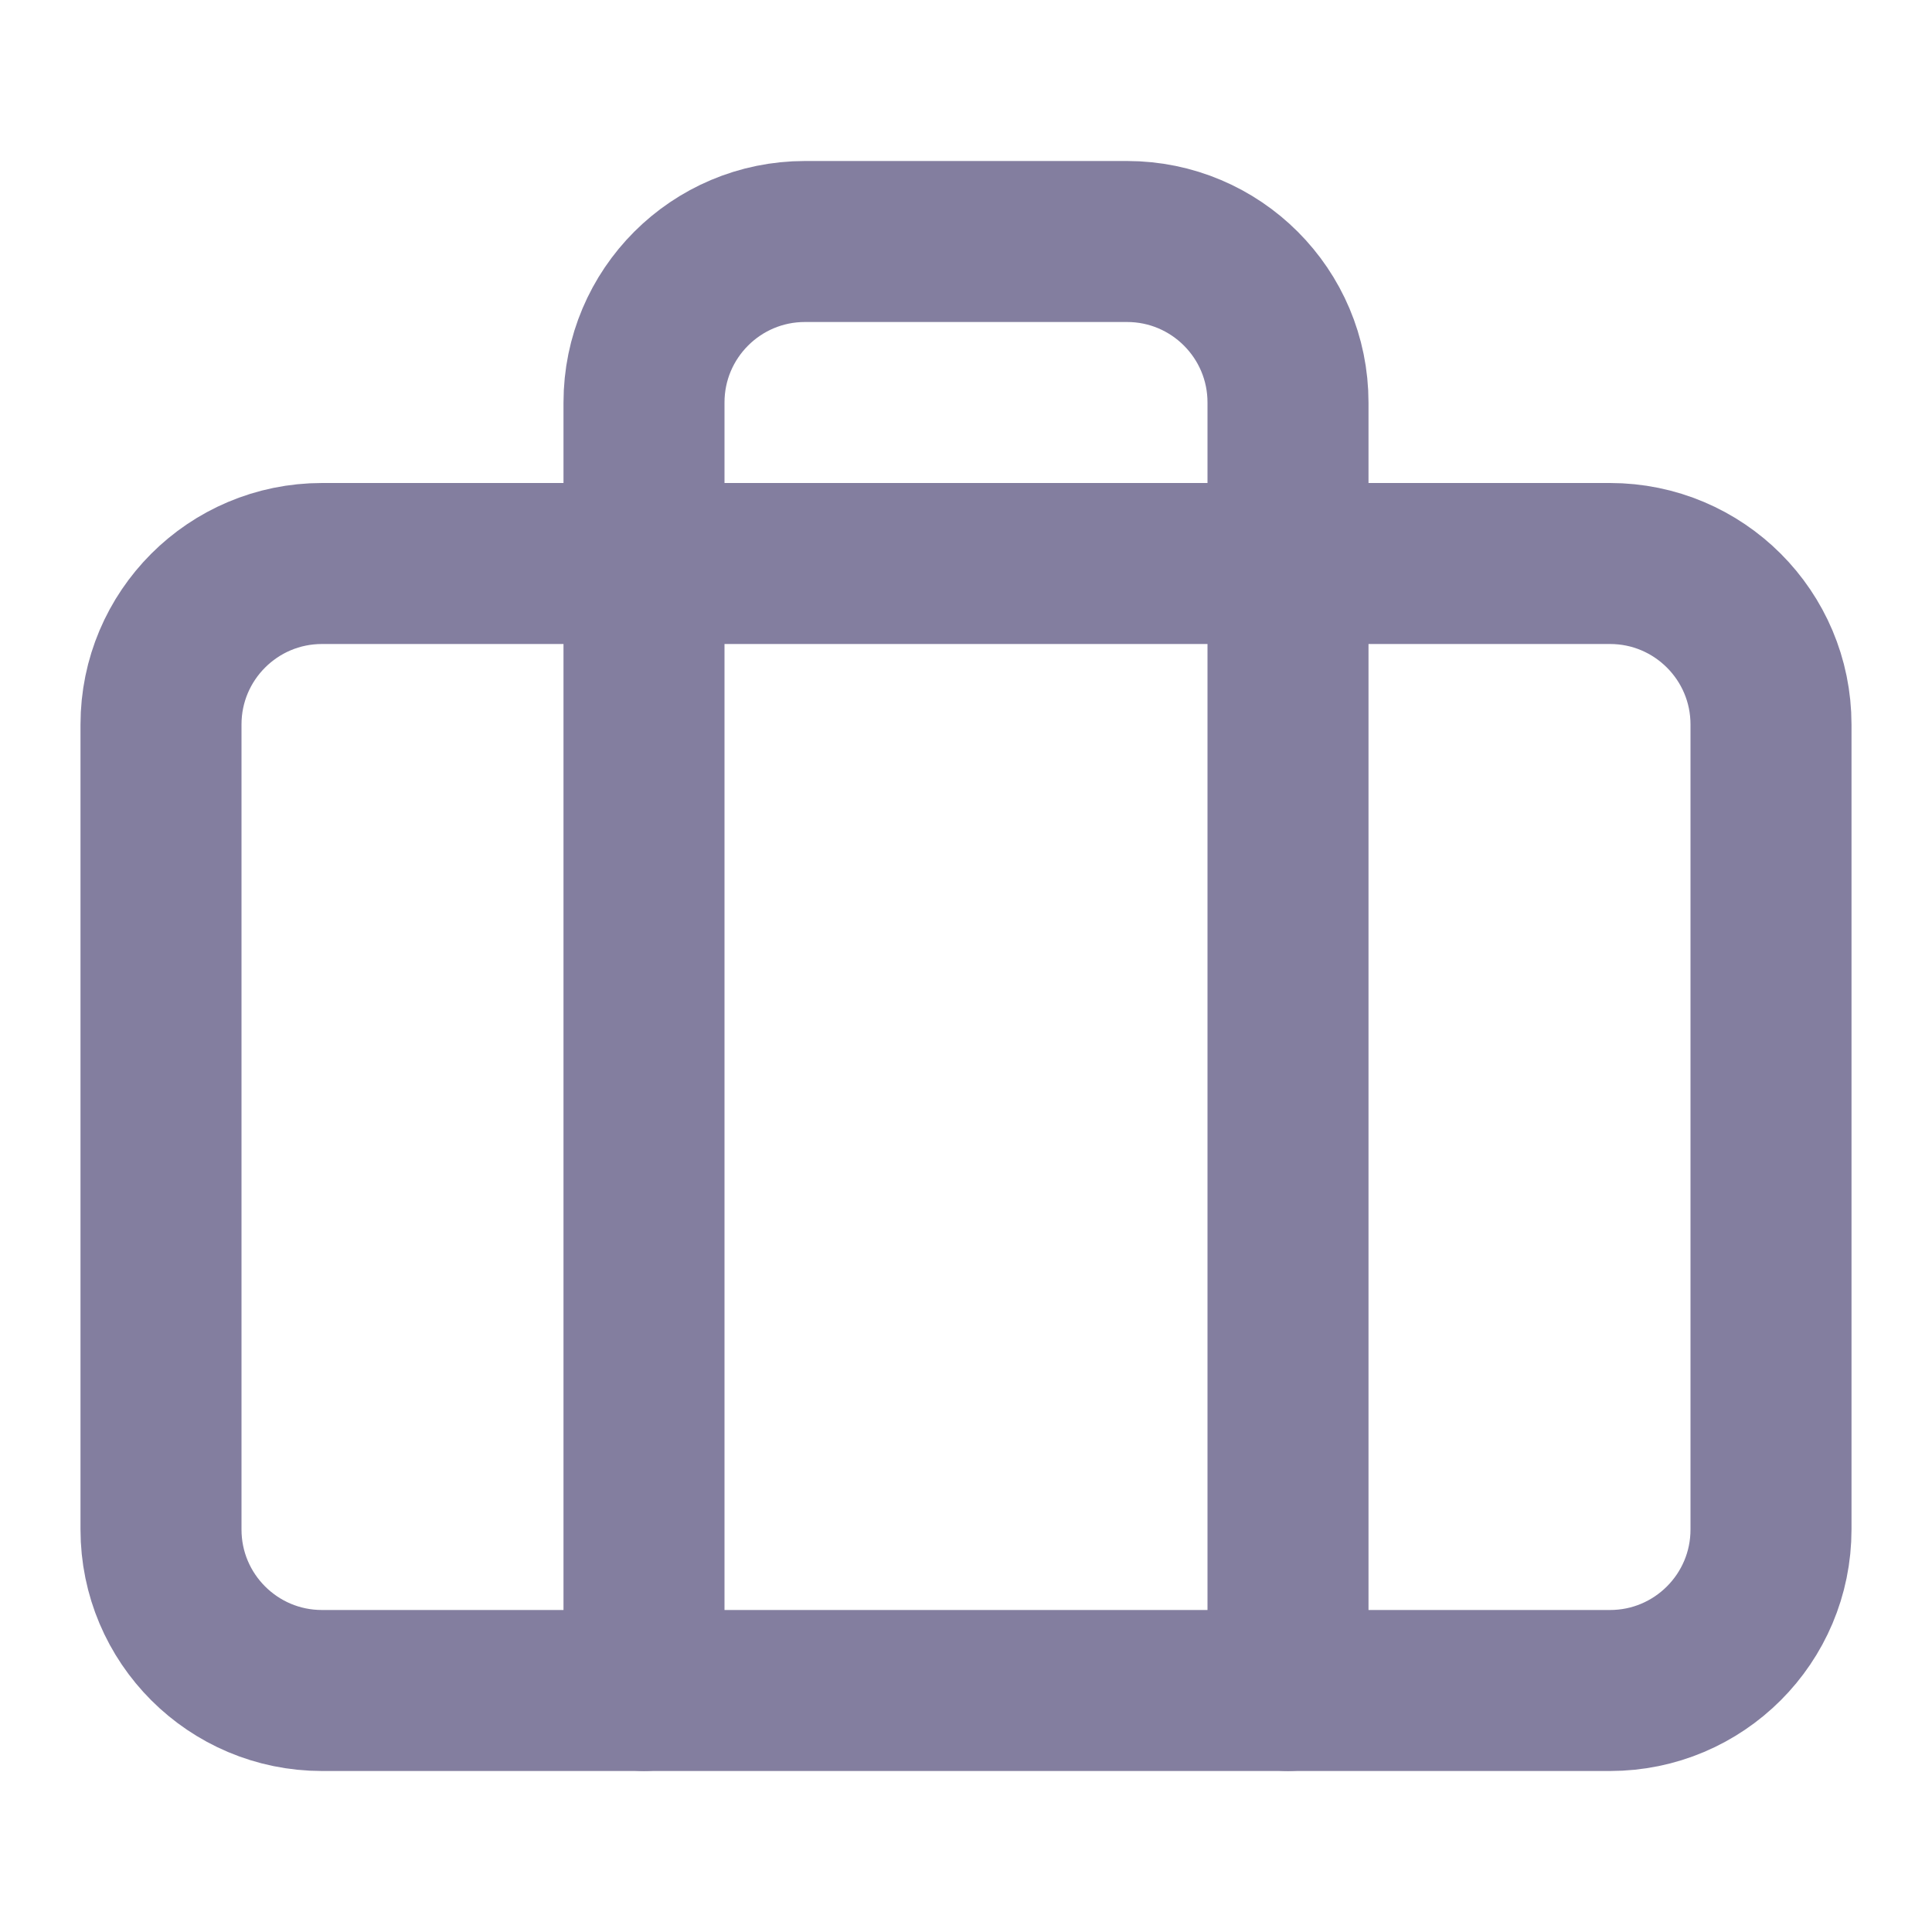
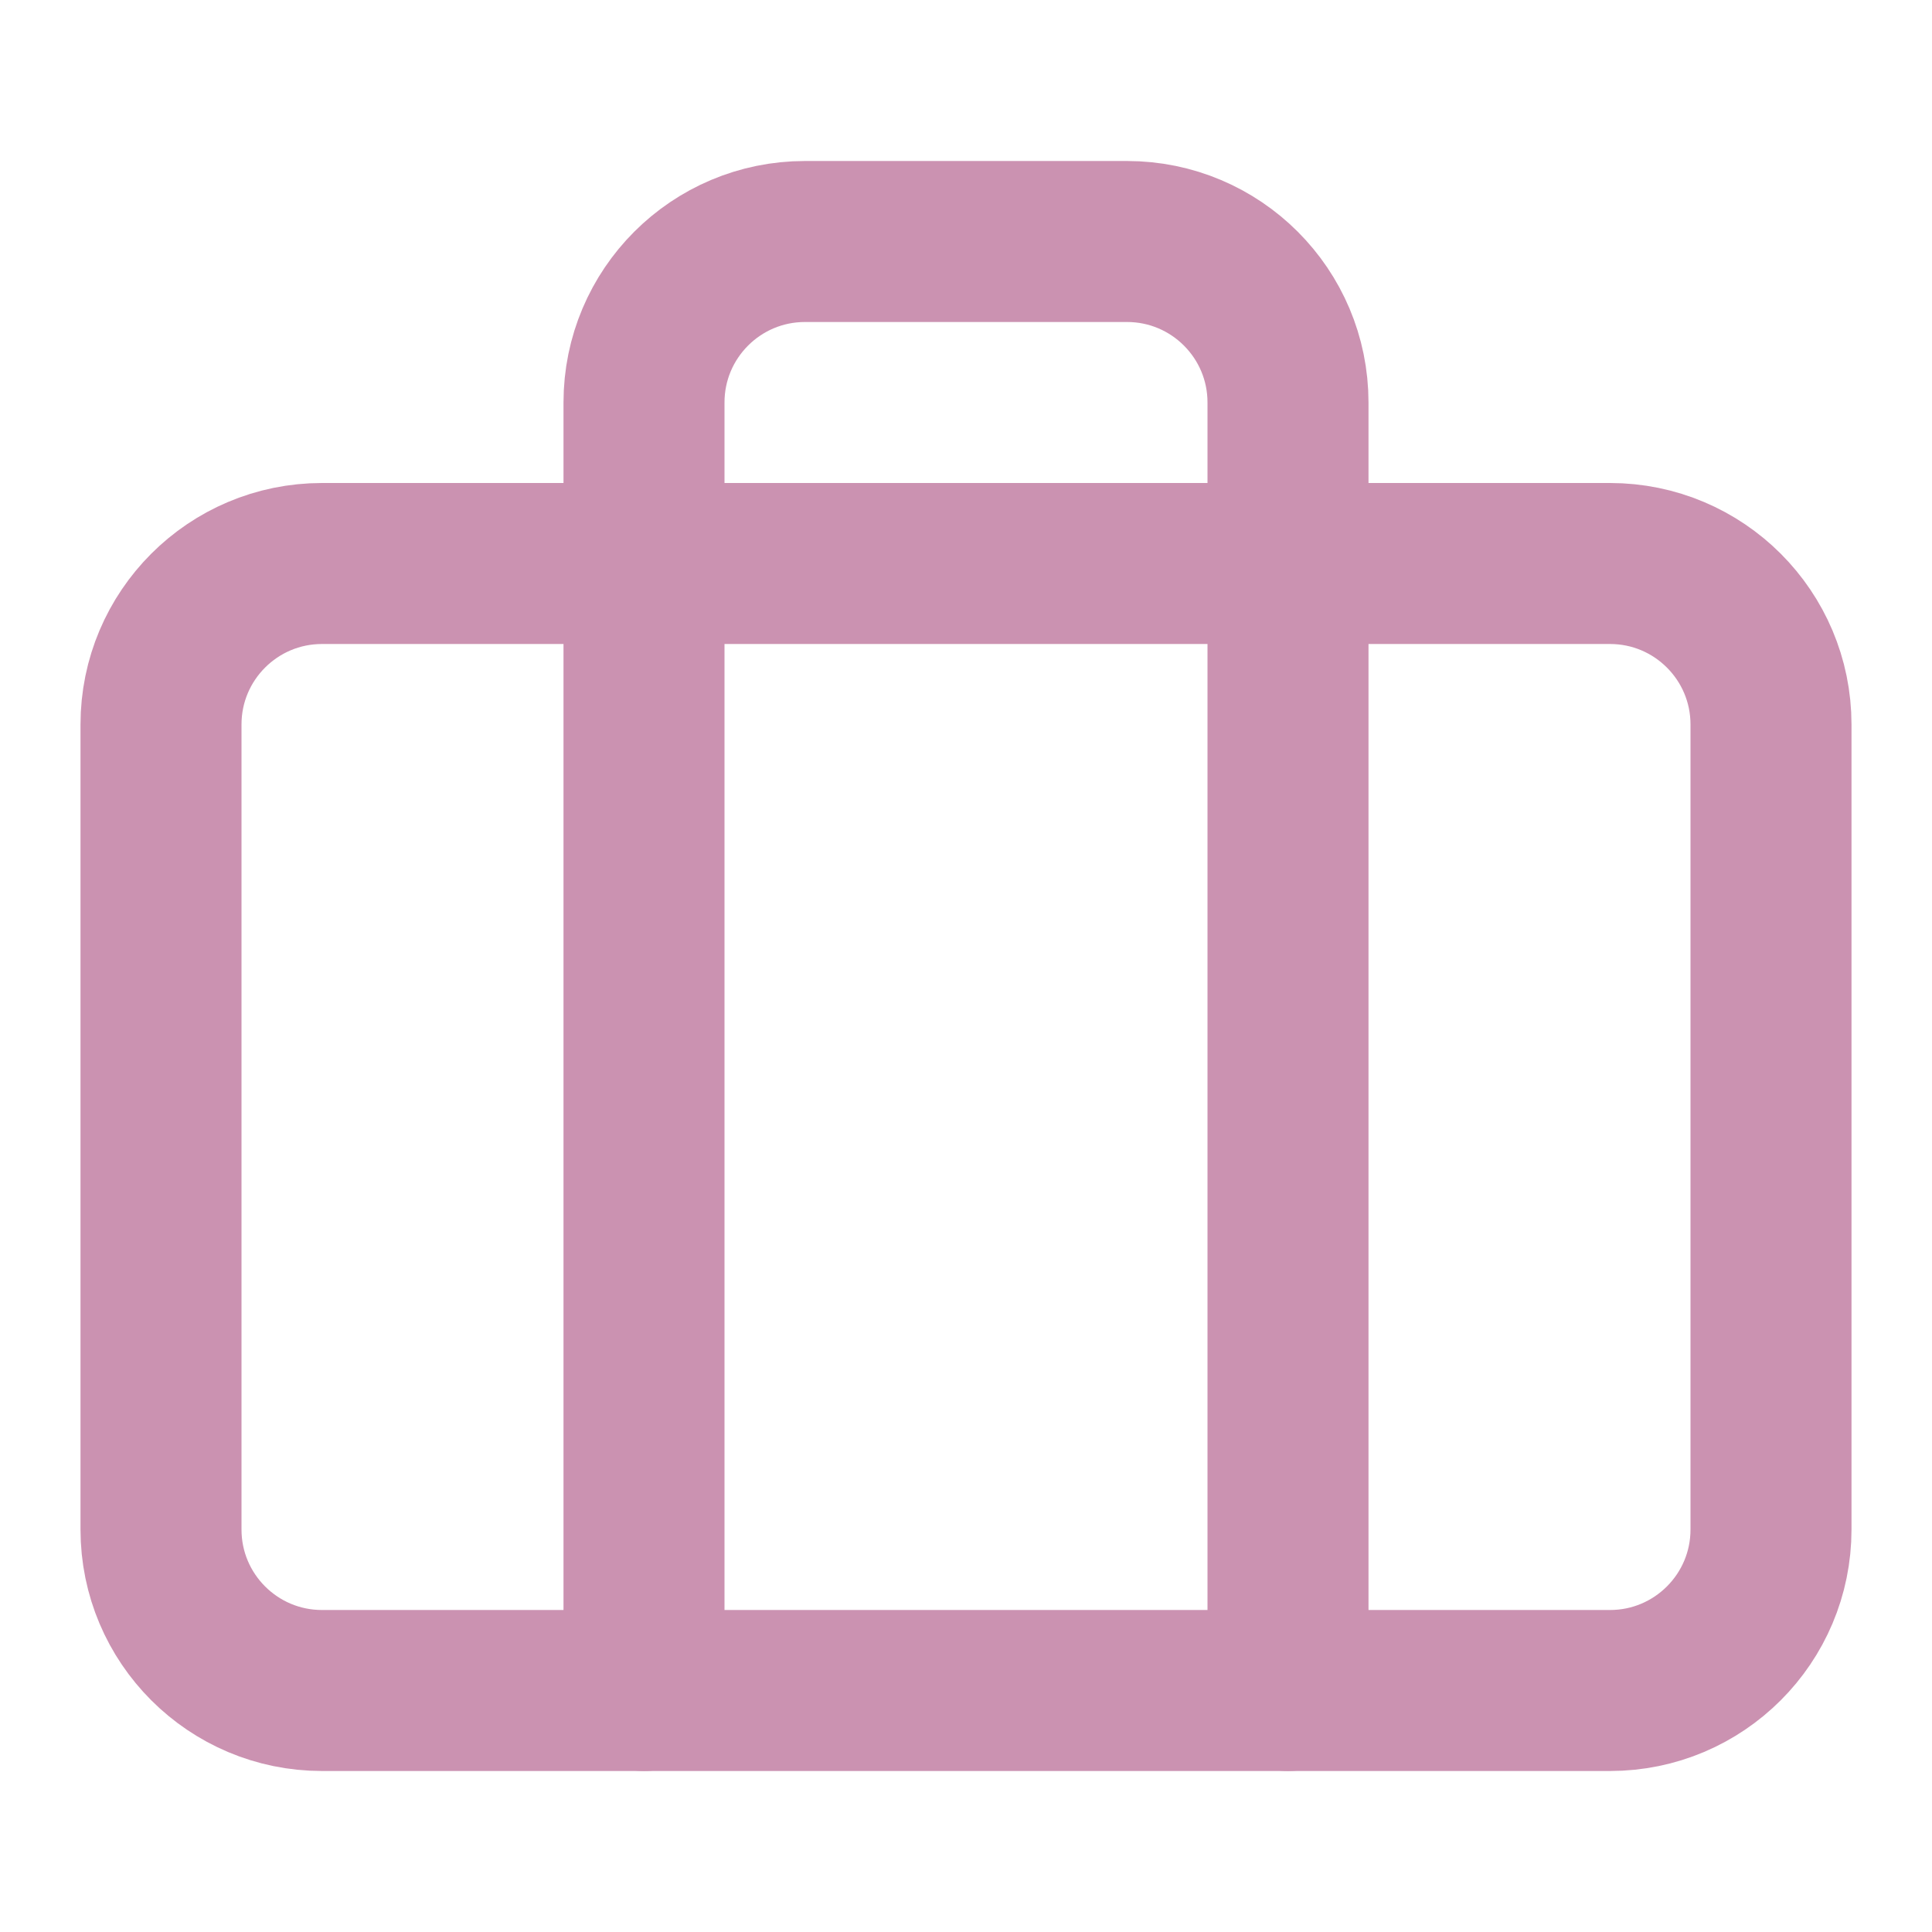
- <svg xmlns="http://www.w3.org/2000/svg" width="24" height="24" viewBox="0 0 24 24" fill="none" stroke="#837E9F" stroke-width="2" stroke-linecap="round" stroke-linejoin="round" class="feather feather-briefcase">
+ <svg xmlns="http://www.w3.org/2000/svg" width="24" height="24" viewBox="0 0 24 24" fill="none" stroke="#CB92B1" stroke-width="2" stroke-linecap="round" stroke-linejoin="round" class="feather feather-briefcase">
  <rect x="2" y="7" width="20" height="14" rx="2" ry="2" />
  <path d="M16 21V5a2 2 0 0 0-2-2h-4a2 2 0 0 0-2 2v16" />
</svg>
